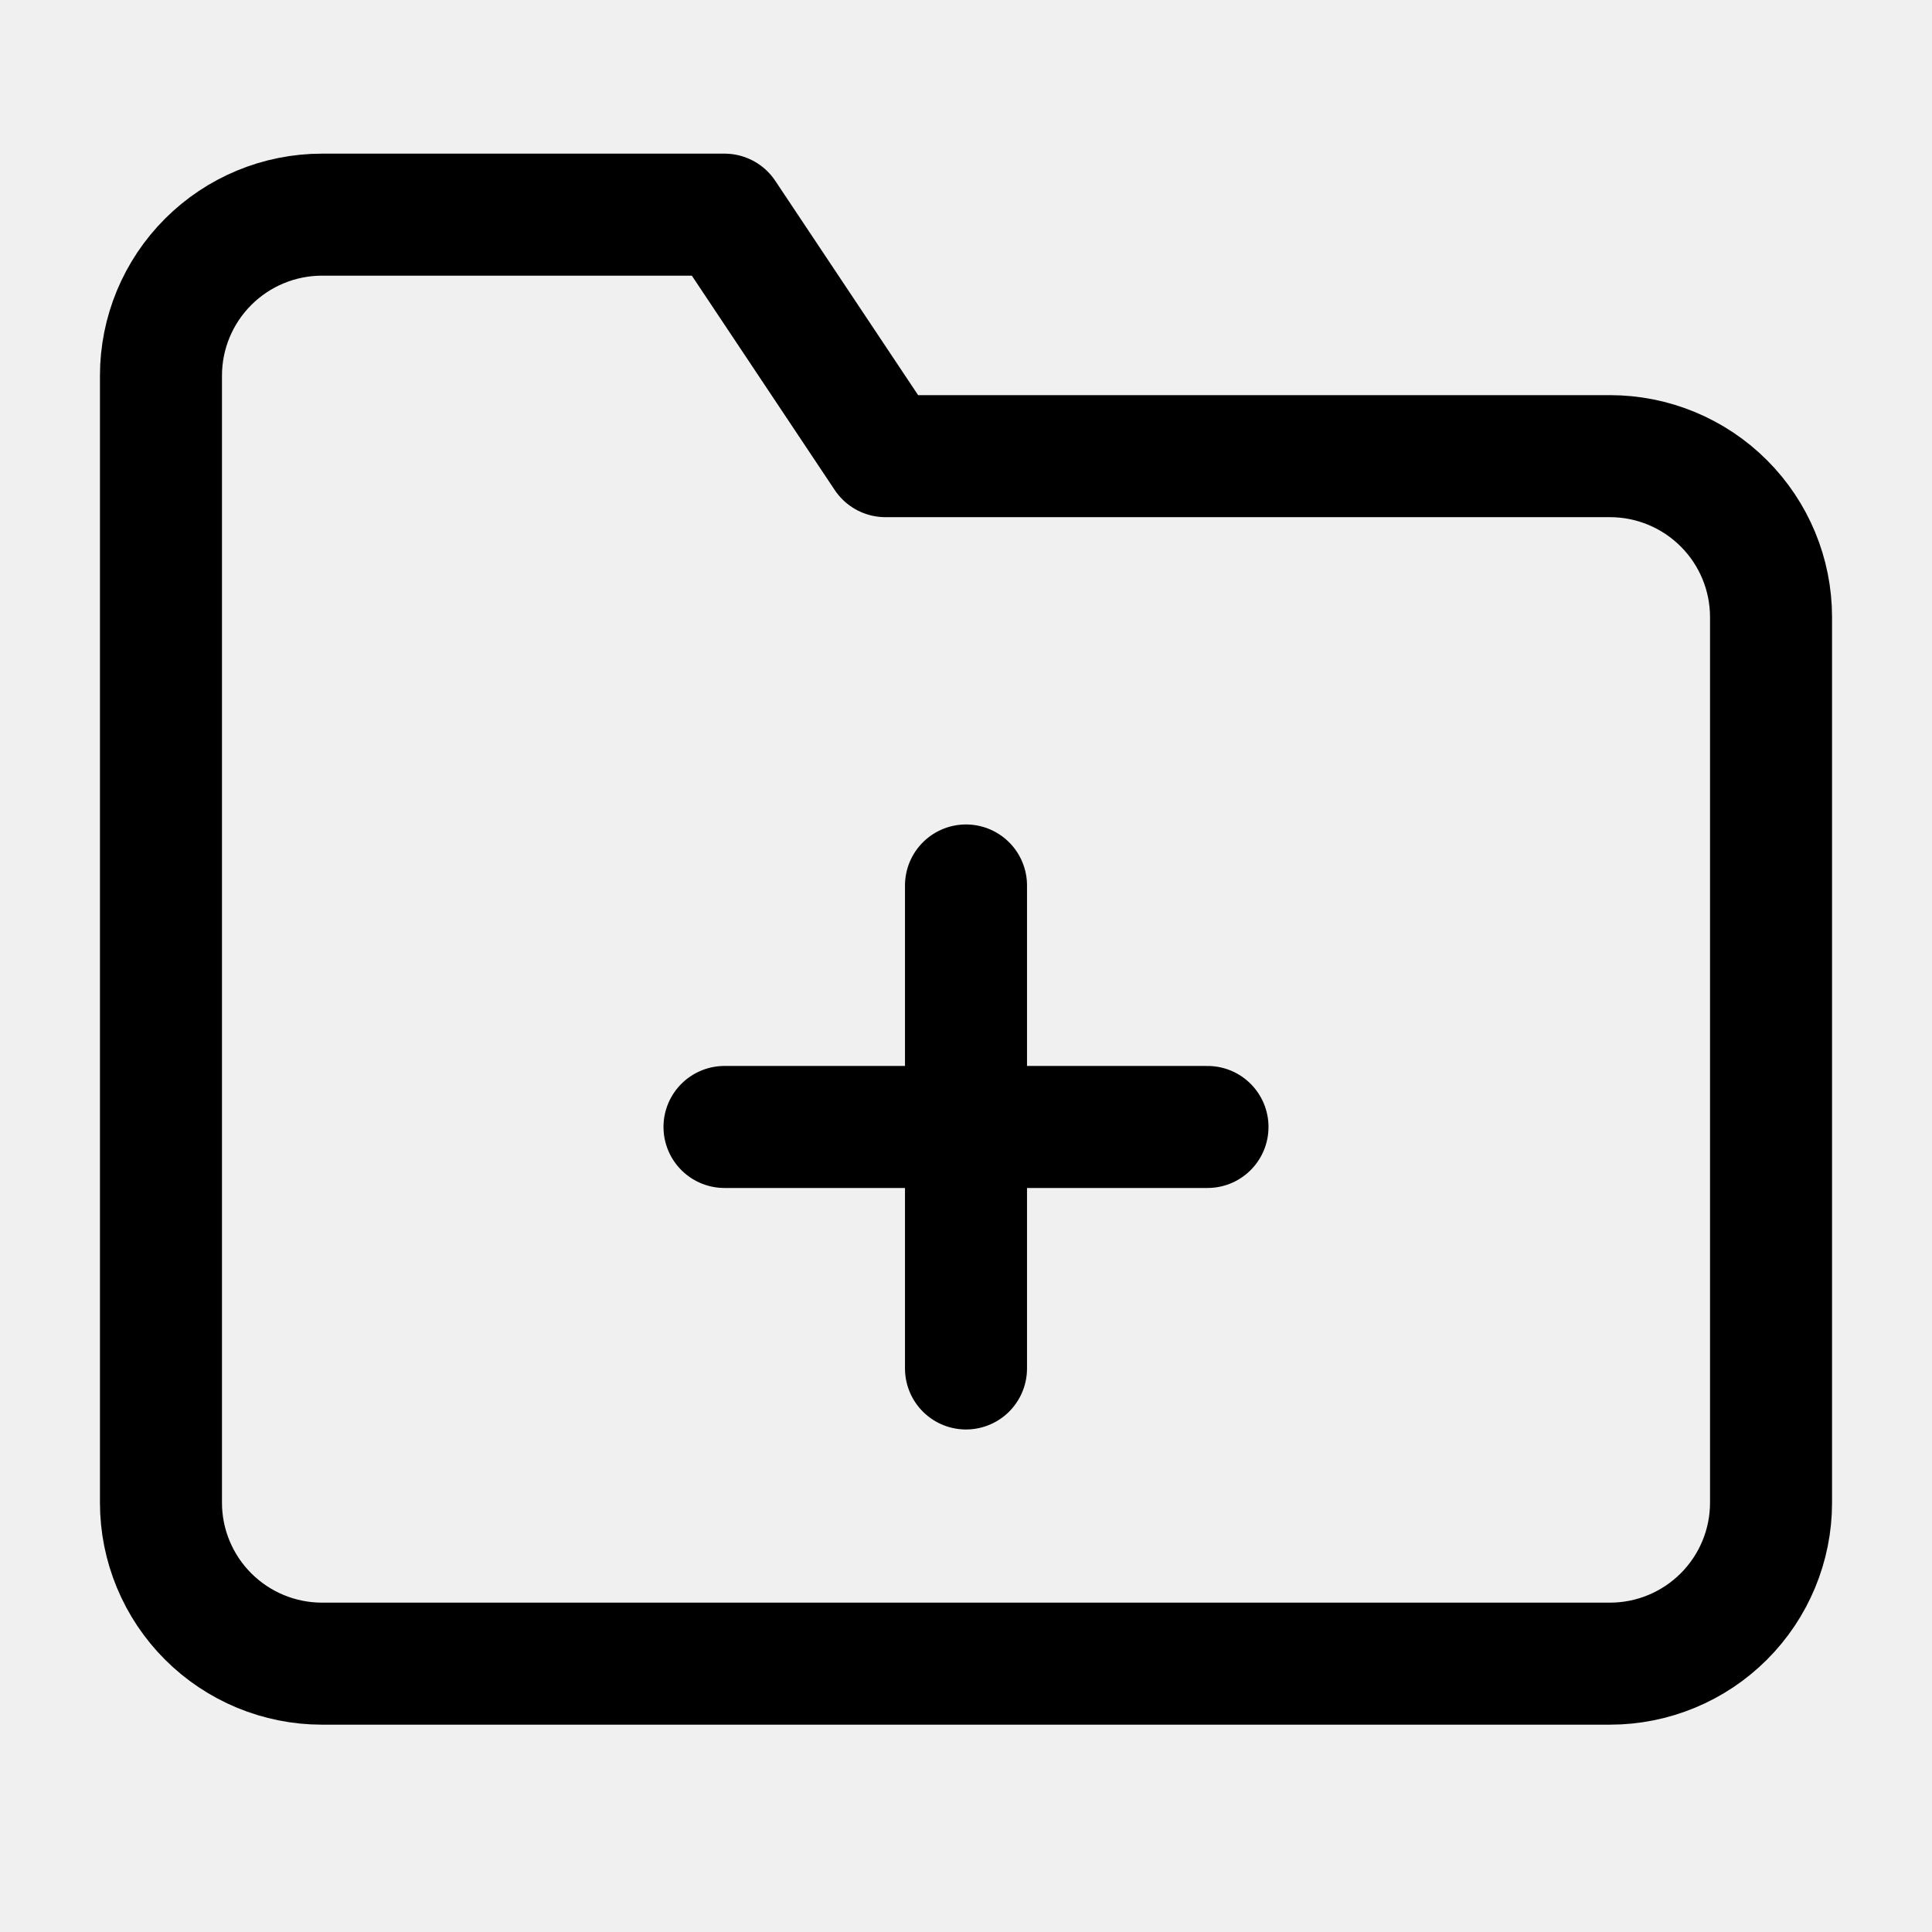
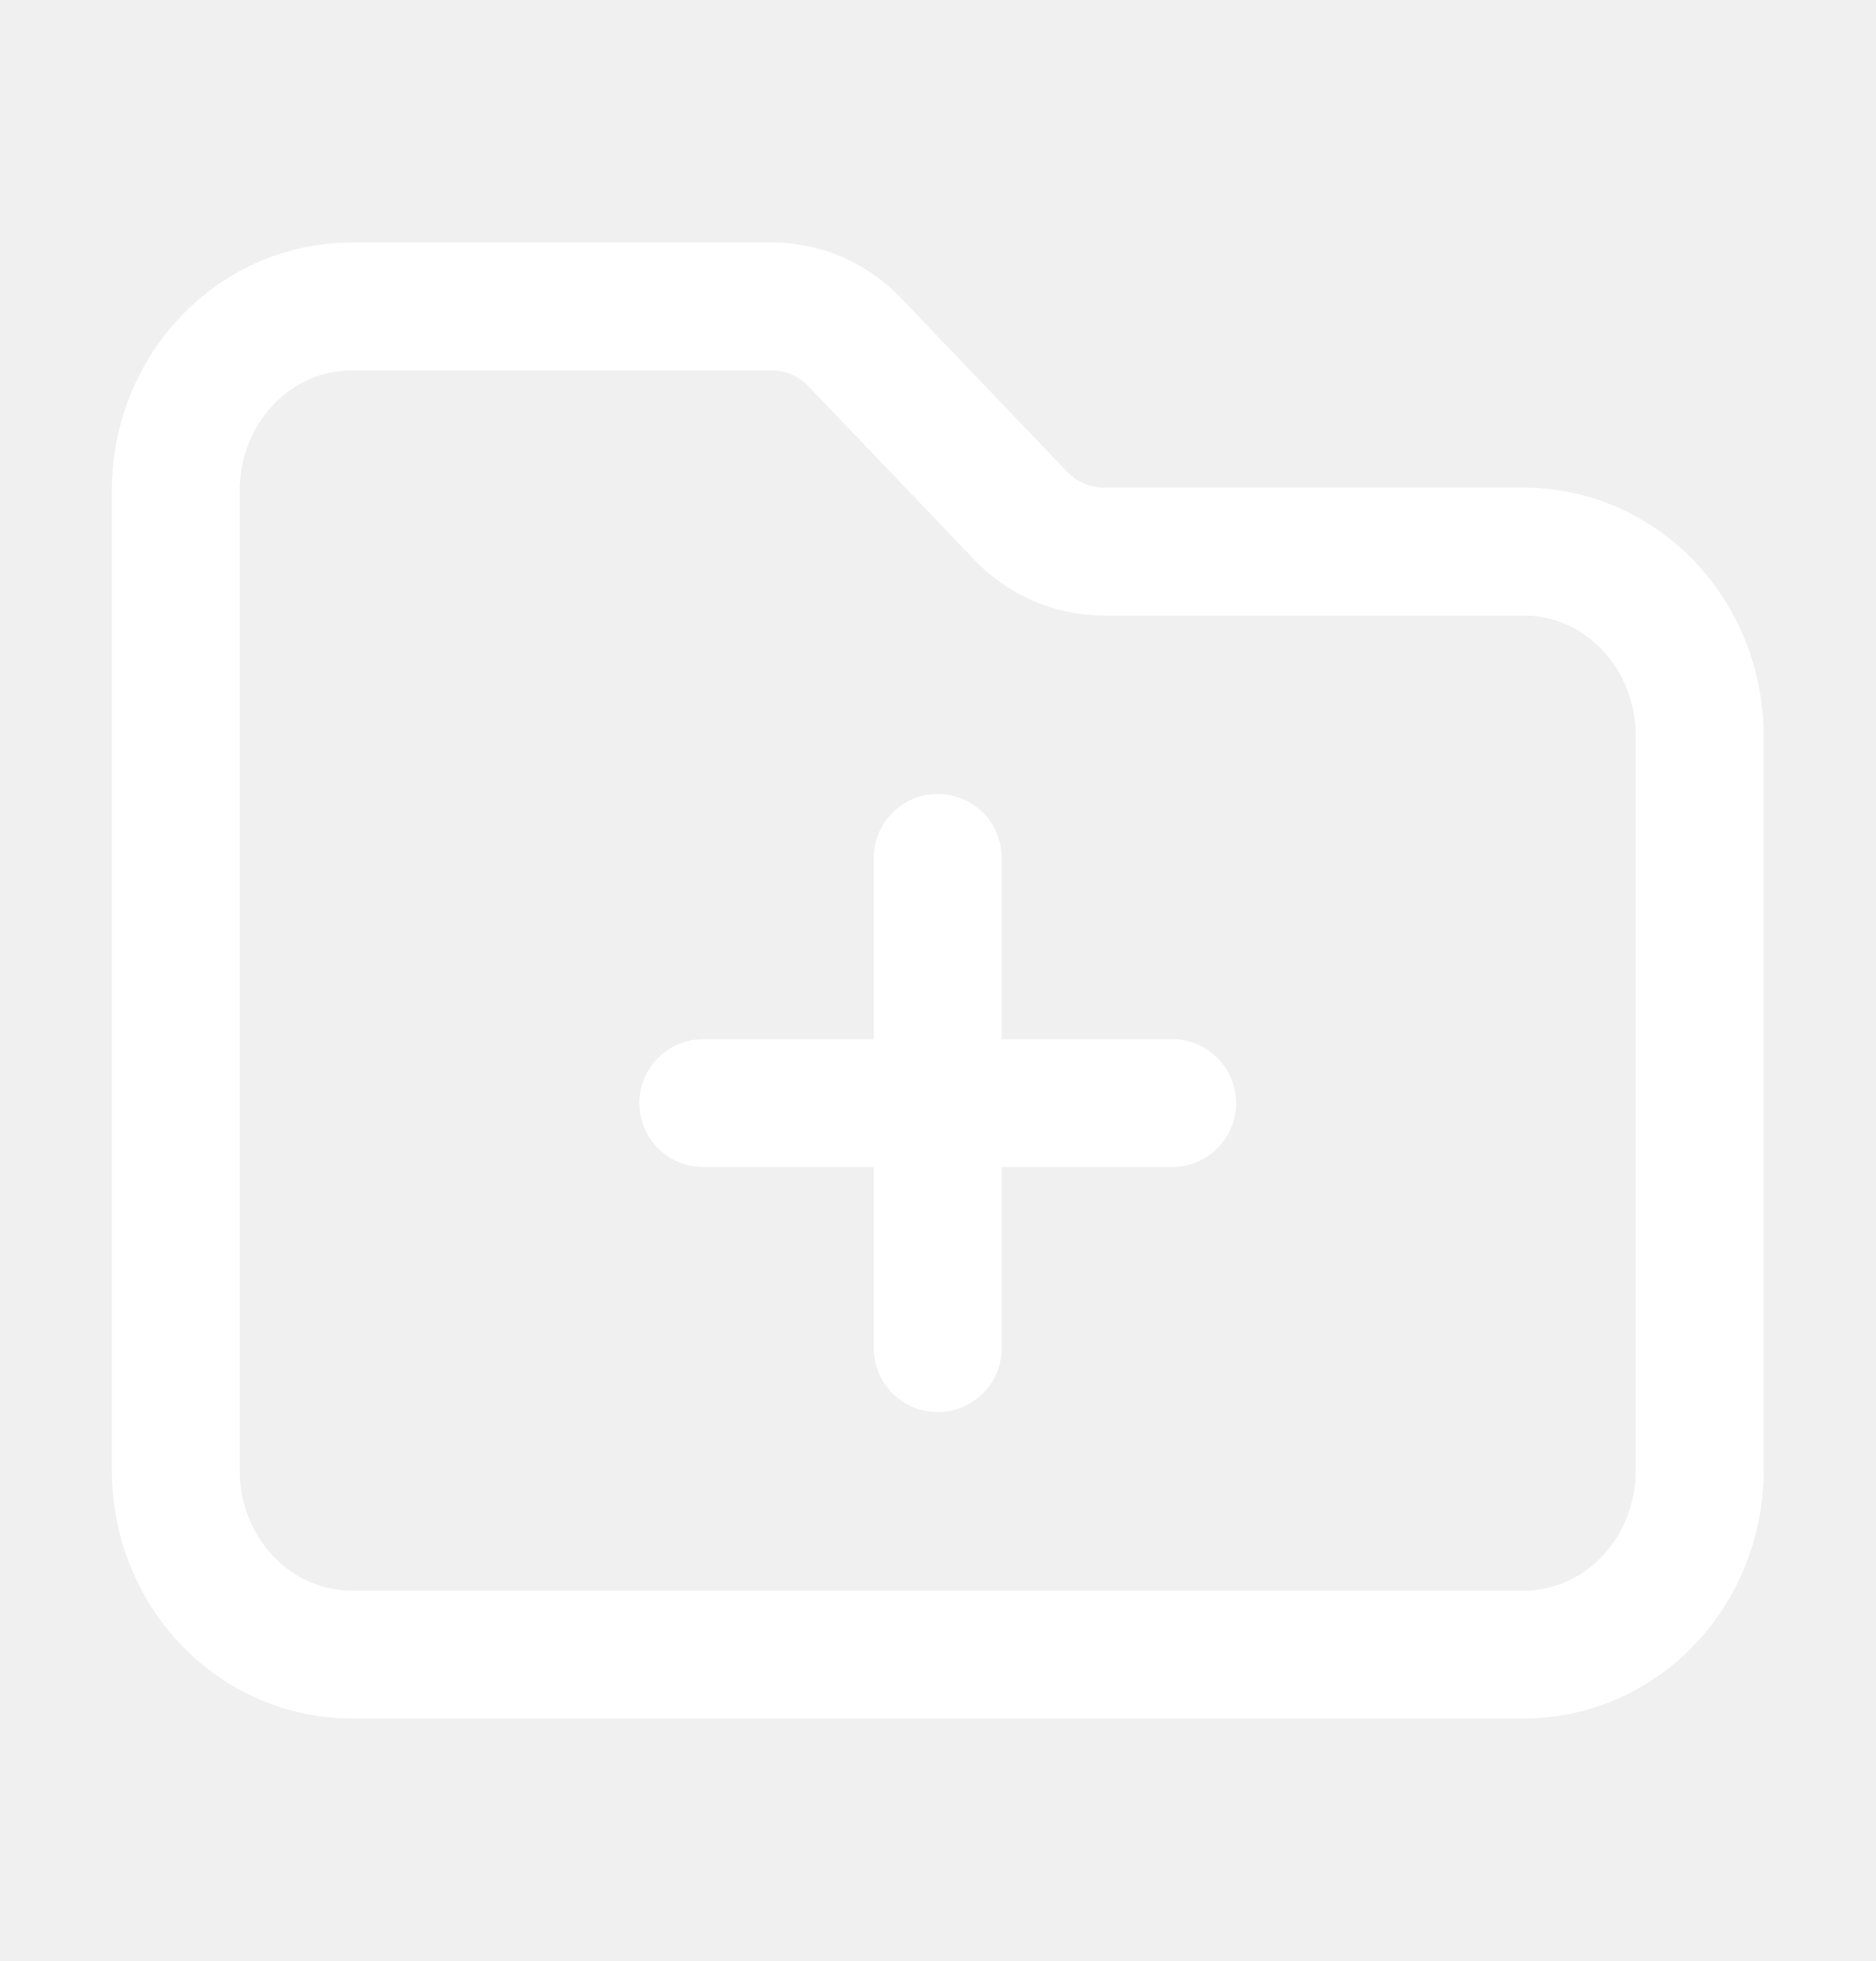
- <svg xmlns="http://www.w3.org/2000/svg" width="19" height="19" viewBox="0 0 19 19" fill="none">
-   <path d="M17.417 14.778C17.417 15.198 17.25 15.6 16.953 15.897C16.656 16.194 16.253 16.361 15.833 16.361H3.167C2.747 16.361 2.344 16.194 2.047 15.897C1.75 15.6 1.583 15.198 1.583 14.778V3.694C1.583 3.274 1.75 2.872 2.047 2.575C2.344 2.278 2.747 2.111 3.167 2.111H7.125L8.708 4.486H15.833C16.253 4.486 16.656 4.653 16.953 4.95C17.25 5.247 17.417 5.649 17.417 6.069V14.778Z" stroke="black" stroke-width="1.2" stroke-linecap="round" stroke-linejoin="round" />
-   <path d="M9.5 8.708V13.458" stroke="black" stroke-width="1.2" stroke-linecap="round" stroke-linejoin="round" />
-   <path d="M7.125 11.083H11.875" stroke="black" stroke-width="1.2" stroke-linecap="round" stroke-linejoin="round" />
+ <svg xmlns="http://www.w3.org/2000/svg" width="22" height="23" viewBox="0 0 22 23" fill="none">
+   <path d="M11 10.062V12.938M11 12.938V15.812M11 12.938H13.75M11 12.938H8.25M11.972 6.047L10.028 4.015C9.901 3.882 9.749 3.776 9.582 3.703C9.415 3.631 9.236 3.594 9.056 3.594H4.125C3.578 3.594 3.053 3.821 2.667 4.225C2.28 4.63 2.062 5.178 2.062 5.75V17.25C2.062 17.822 2.28 18.37 2.667 18.775C3.053 19.179 3.578 19.406 4.125 19.406H17.875C18.422 19.406 18.947 19.179 19.333 18.775C19.72 18.37 19.938 17.822 19.938 17.25V8.625C19.938 8.053 19.72 7.505 19.333 7.1C18.947 6.696 18.422 6.469 17.875 6.469H12.944C12.58 6.468 12.229 6.317 11.972 6.047Z" stroke-width="1.5" stroke-linecap="round" stroke-linejoin="round" stroke="white" />
</svg>
